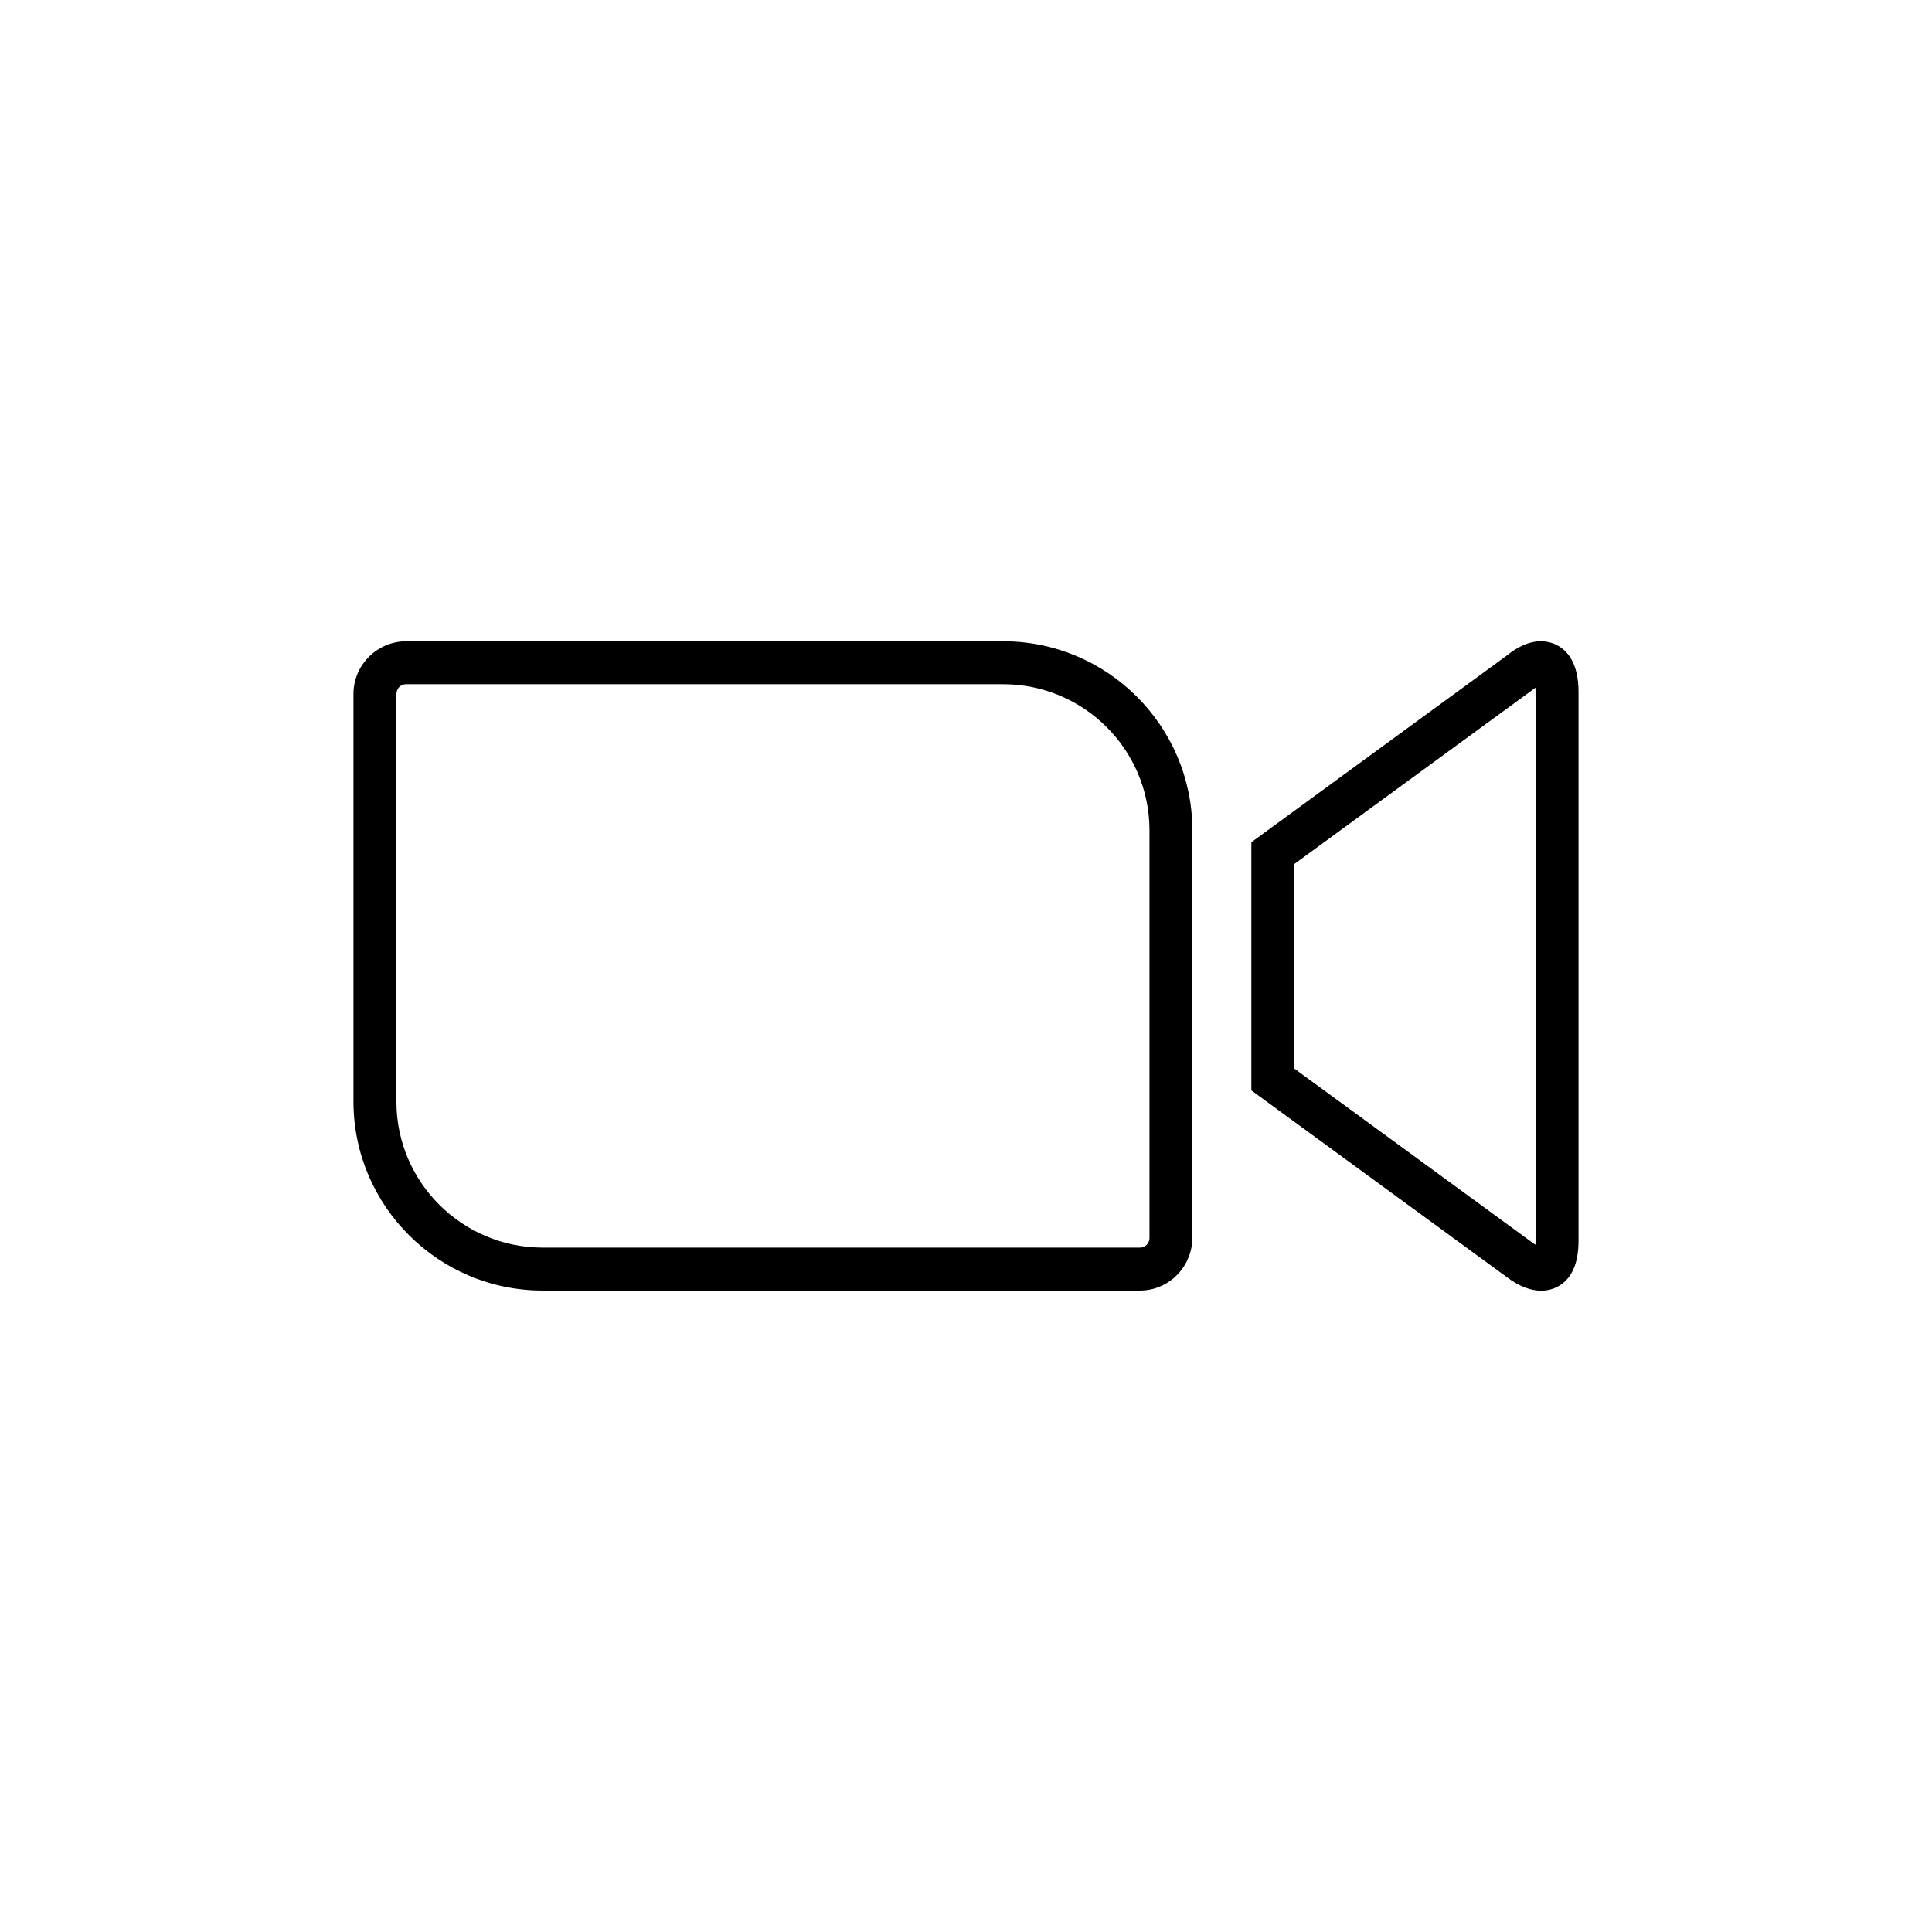
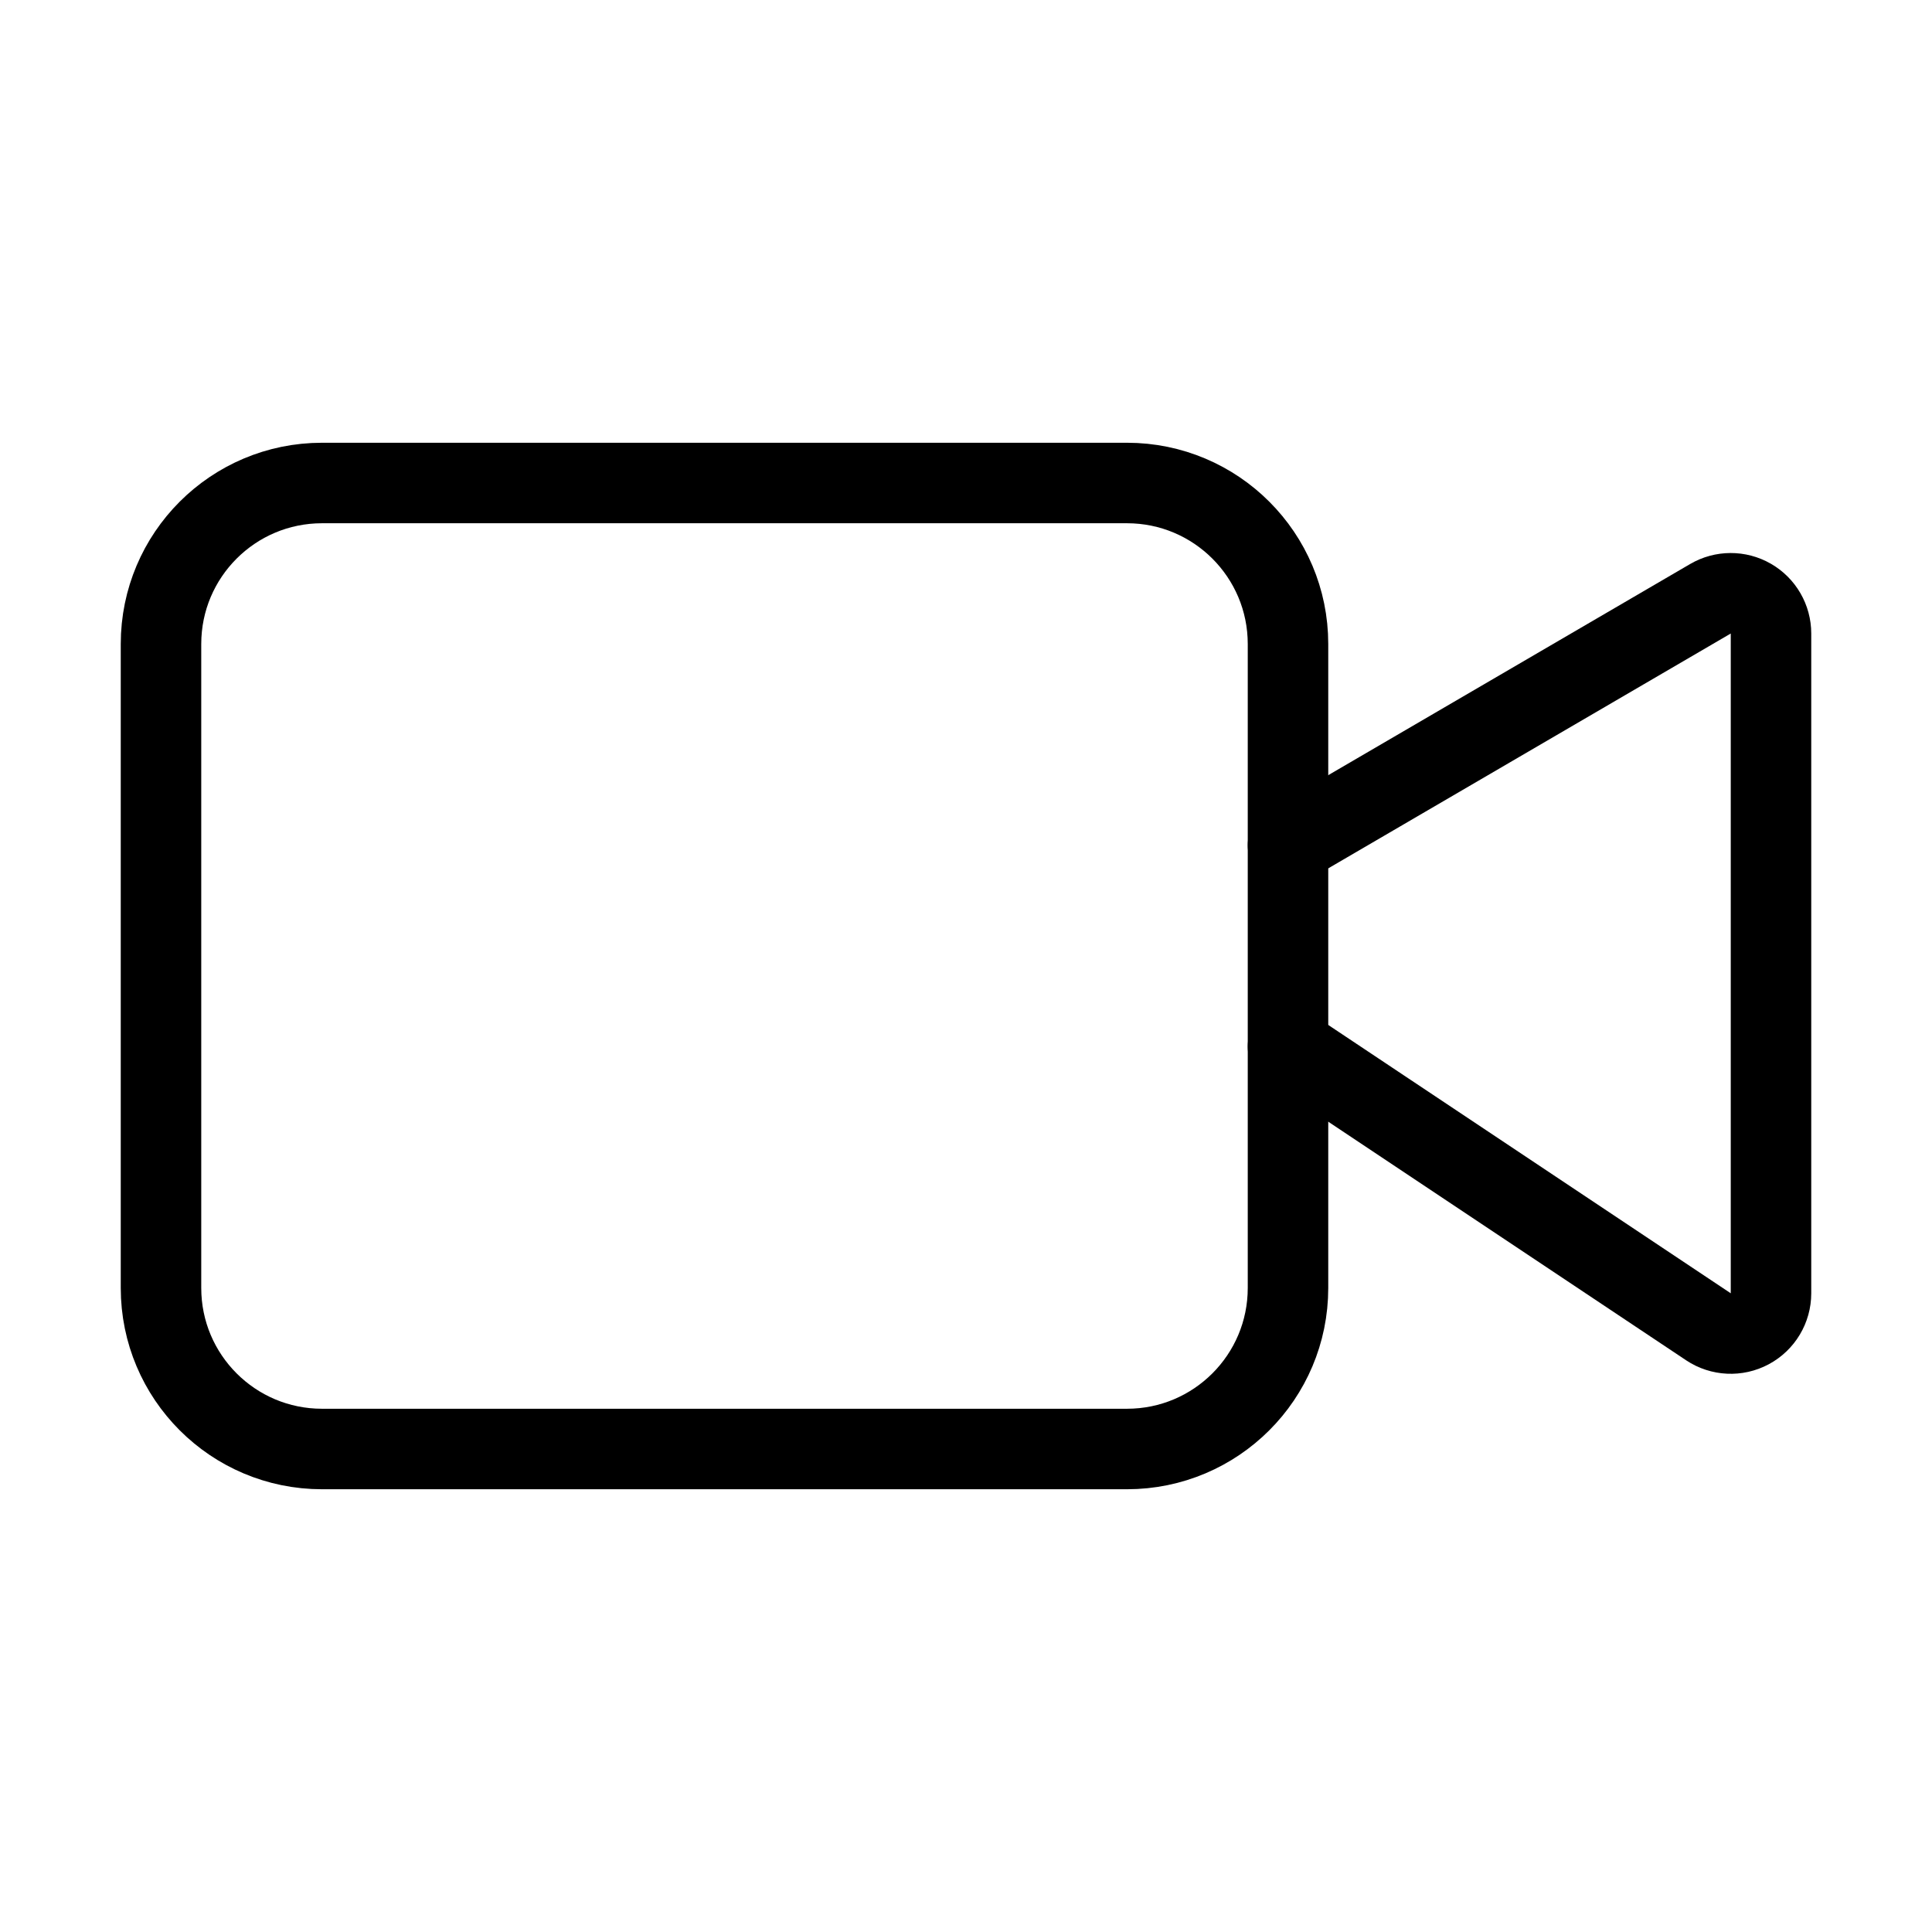
- <svg xmlns="http://www.w3.org/2000/svg" viewBox="0 0 90 90" aria-hidden="true" focusable="false">
-   <g fill="currentColor">
-     <path d="M71.794 60.125c-.425 0-.979-.151-1.639-.66l-11.862-8.671V39.235l11.884-8.686c1.024-.838 1.822-.747 2.303-.52.48.229 1.054.796 1.054 2.201v25.568c0 1.103-.345 1.831-1.023 2.165-.165.082-.407.162-.717.162zM60.293 49.778l11.063 8.087c.063.049.12.089.171.122.004-.055.006-.117.006-.188V32.23c0-.075-.002-.141-.007-.197-.038.028-.081.061-.128.099L60.293 40.25v9.528z" />
-     <path d="M25.275 60.119c-4.838 0-8.788-3.925-8.809-8.769V32.281c.03-1.319 1.088-2.376 2.408-2.408h27.823c.013 0 .025 0 .038 0 4.839 0 8.789 3.925 8.81 8.769v19.064c-.031 1.341-1.123 2.413-2.433 2.413H25.314c-.013 0-.026 0-.039 0zM18.467 32.319v19.027c.016 3.738 3.07 6.772 6.813 6.772h27.834c.233 0 .427-.196.433-.437V38.646c-.016-3.739-3.07-6.773-6.813-6.773H18.899c-.232.006-.422.193-.432.446z" />
-   </g>
+ <svg xmlns="http://www.w3.org/2000/svg" width="24" height="24" viewBox="0 0 24 24" fill="none" stroke="currentColor" stroke-width="1.0" stroke-linecap="round" stroke-linejoin="round" class="lucide lucide-video-icon lucide-video">
+   <path d="m16 13 5.223 3.482a.5.5 0 0 0 .777-.416V7.87a.5.5 0 0 0-.752-.432L16 10.5" />
+   <rect x="2" y="6" width="14" height="12" rx="2" />
</svg>
